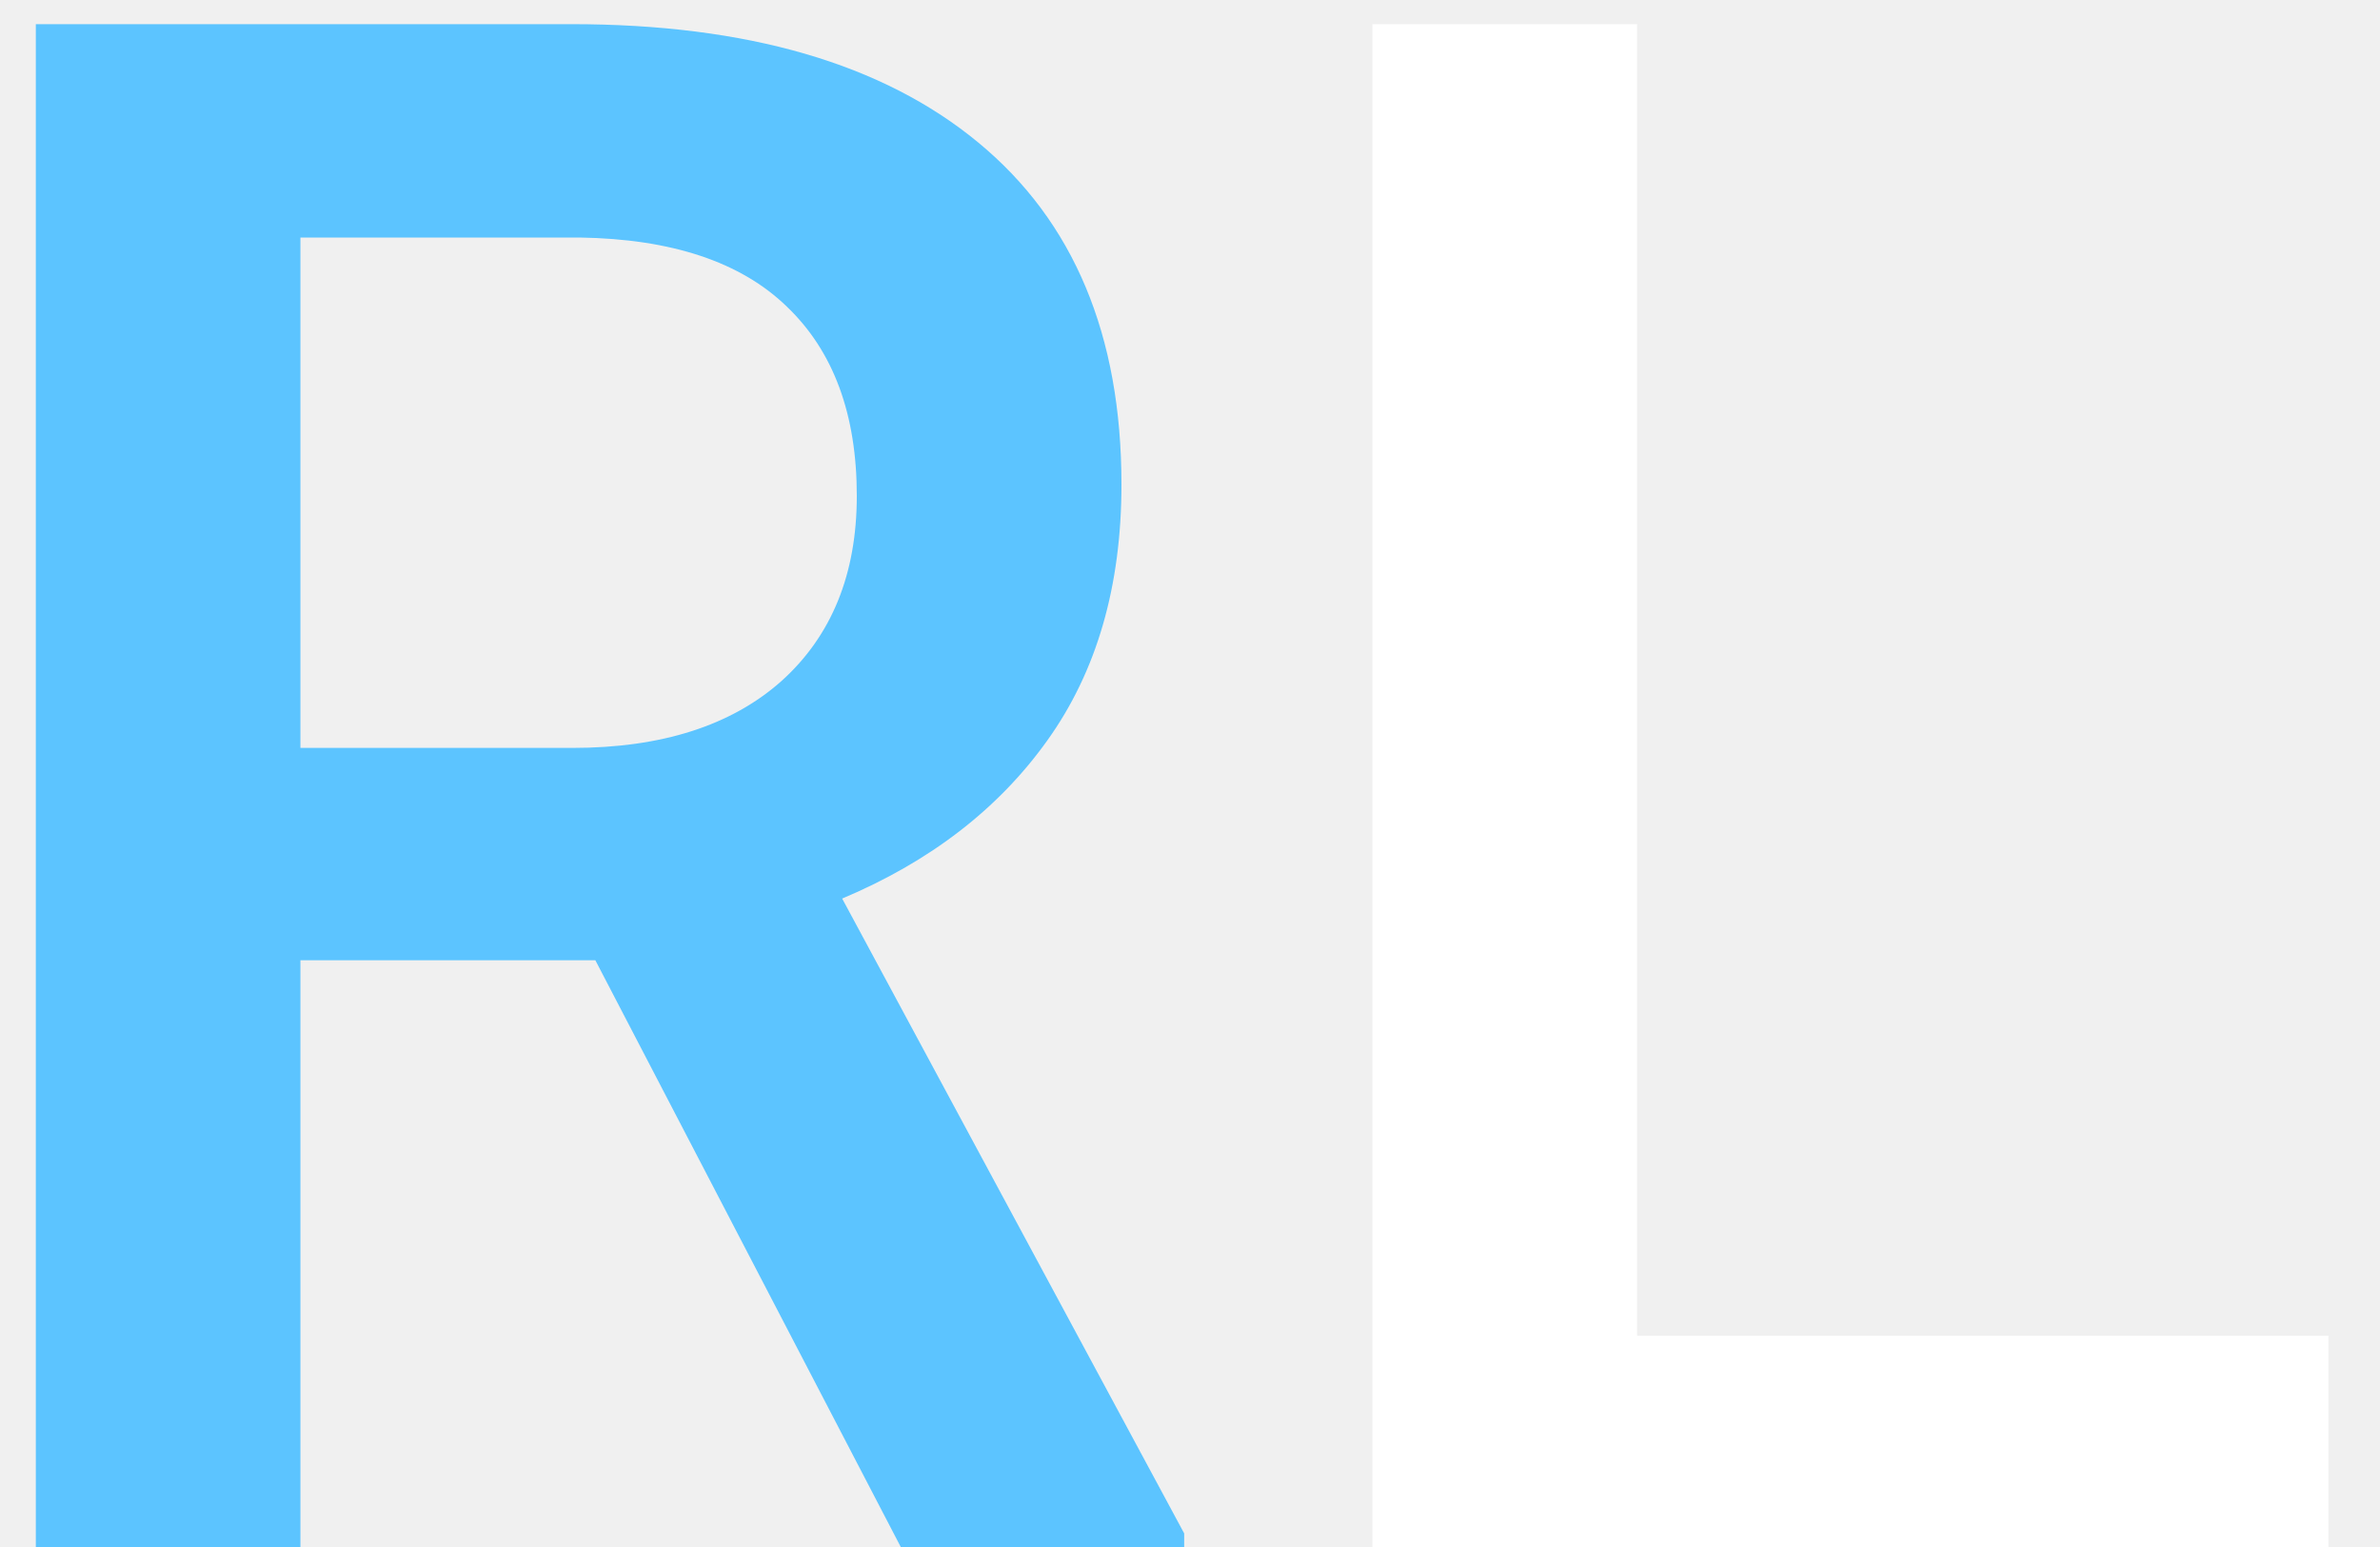
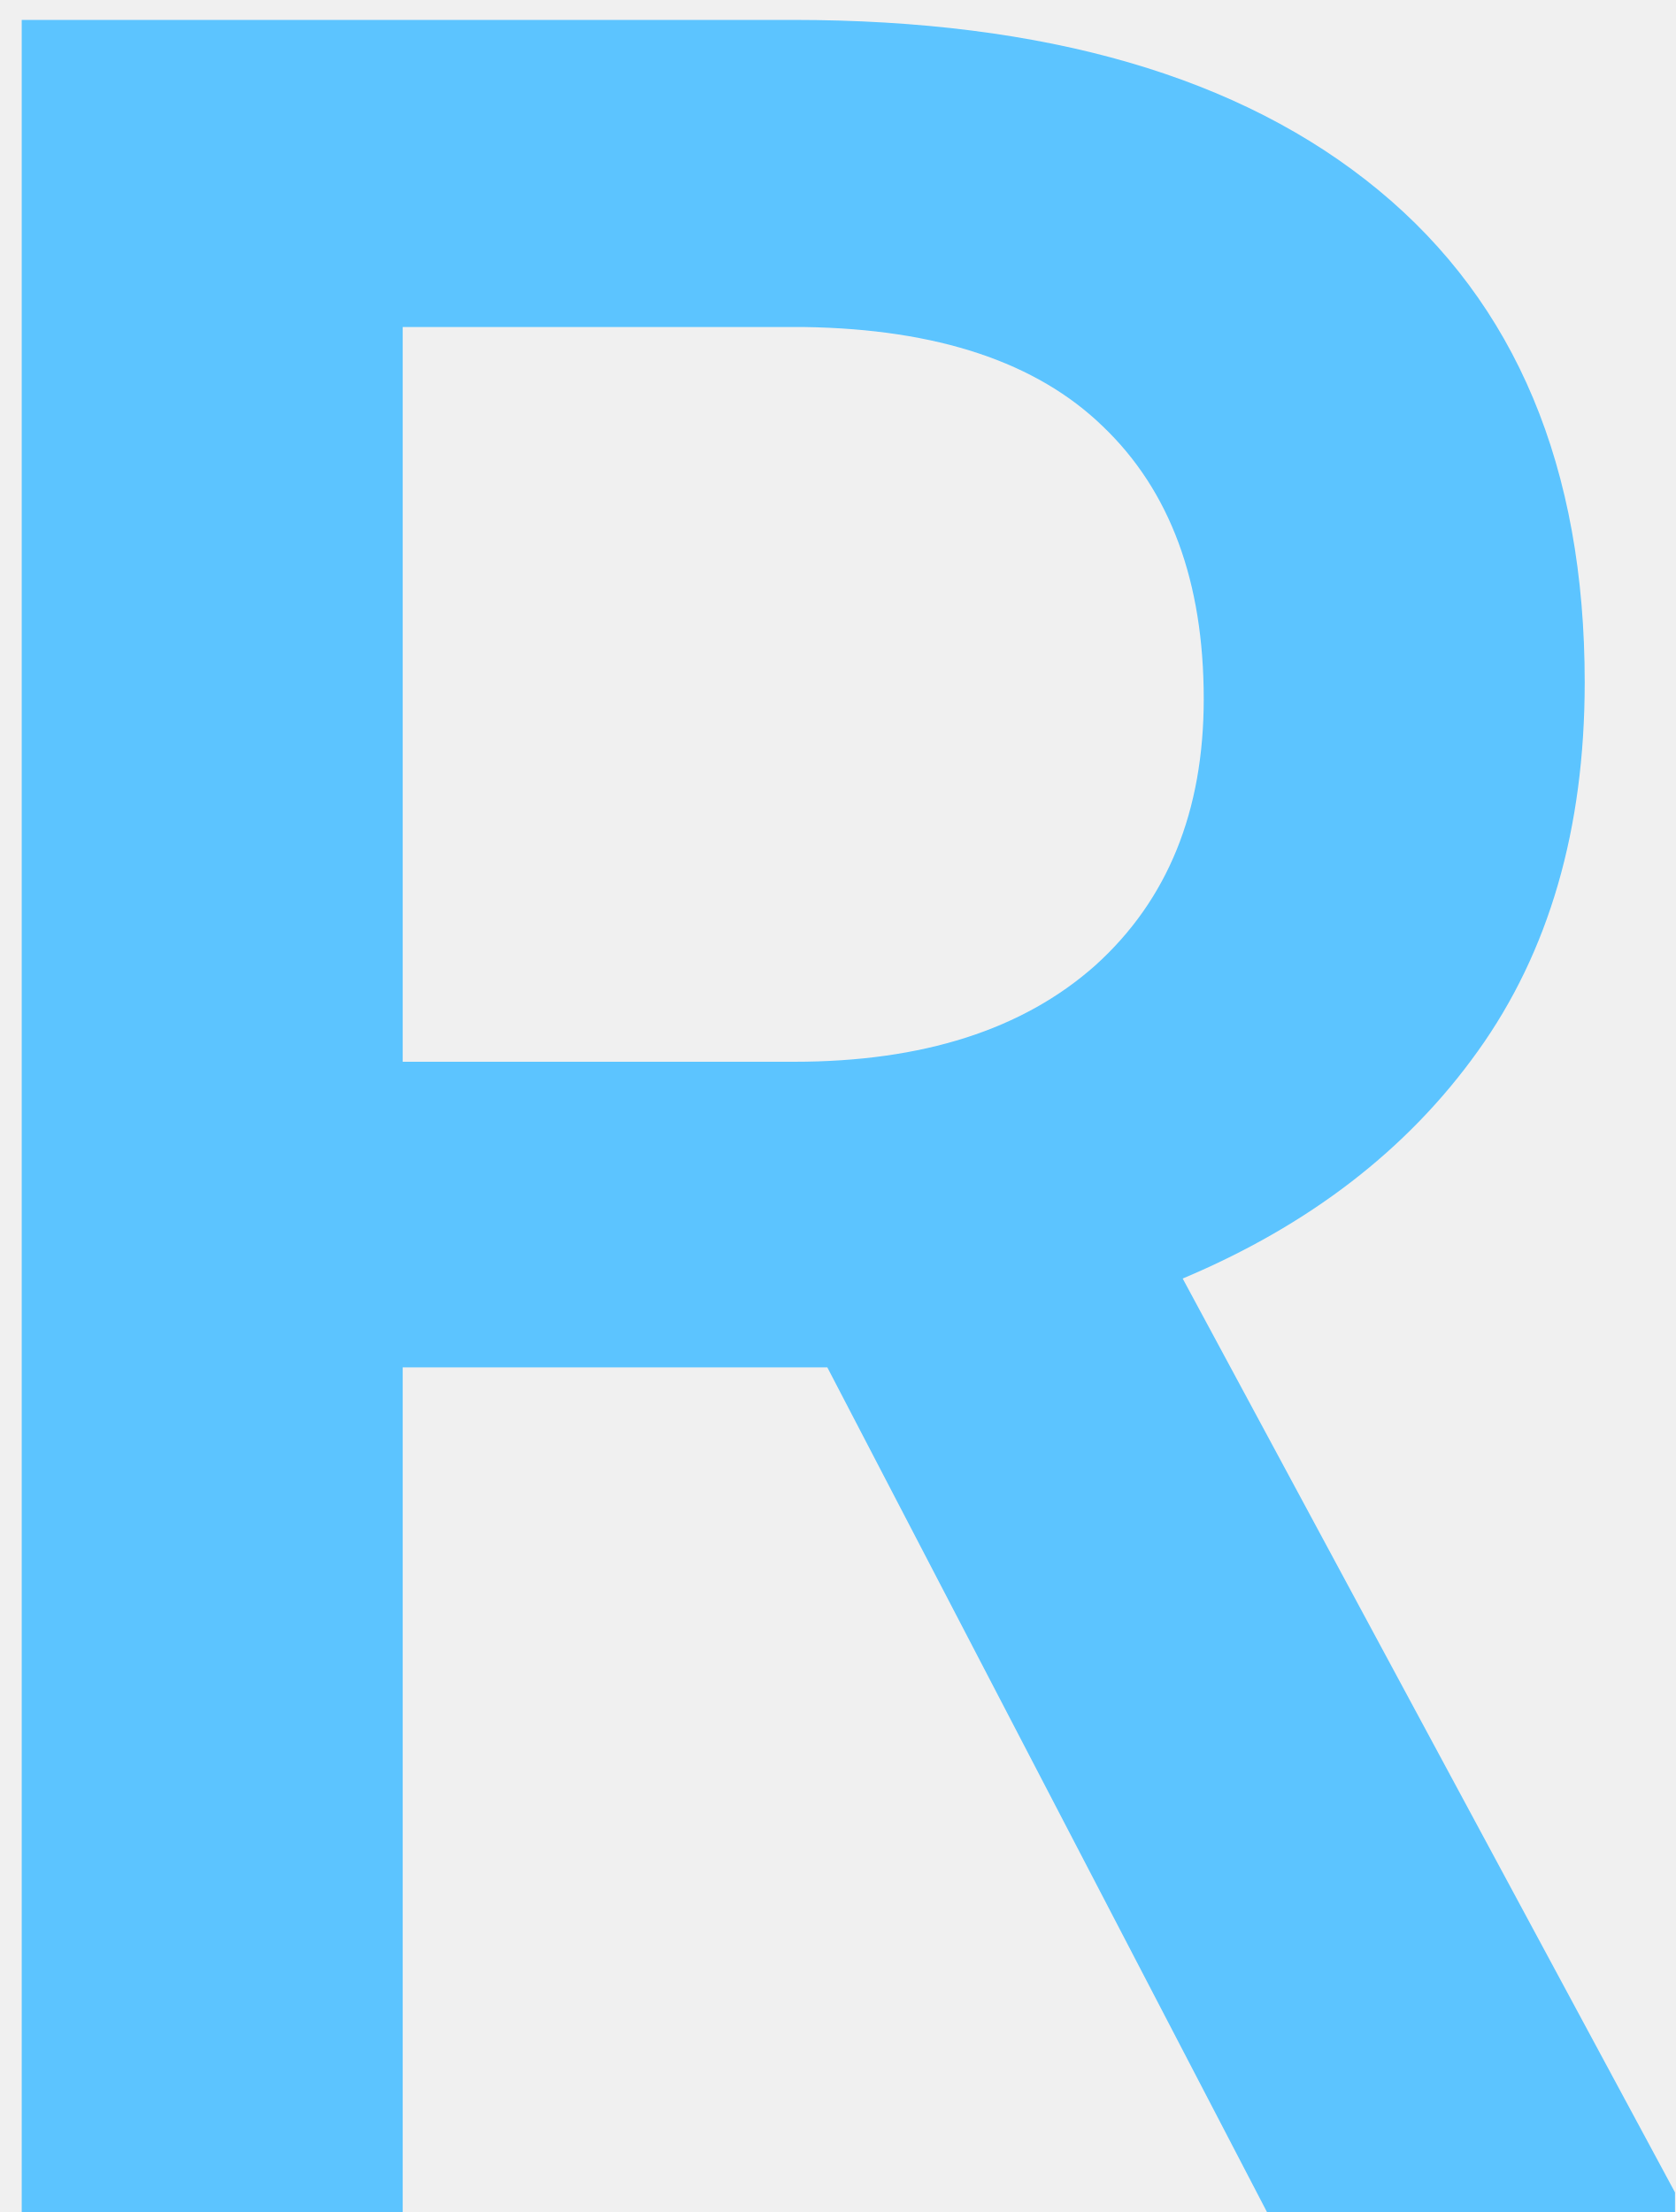
- <svg xmlns="http://www.w3.org/2000/svg" width="40" height="26" viewBox="0 0 40 26" fill="none">
-   <path d="M10.006 16.139H5.049V26H0.602V0.406H9.602C12.555 0.406 14.834 1.068 16.439 2.393C18.045 3.717 18.848 5.633 18.848 8.141C18.848 9.852 18.432 11.287 17.6 12.447C16.779 13.596 15.631 14.48 14.154 15.102L19.902 25.771V26H15.139L10.006 16.139ZM5.049 12.57H9.619C11.119 12.57 12.291 12.195 13.135 11.445C13.979 10.684 14.4 9.646 14.4 8.334C14.4 6.963 14.008 5.902 13.223 5.152C12.449 4.402 11.289 4.016 9.742 3.992H5.049V12.57Z" fill="#5CC4FF" />
-   <path d="M27.514 22.449H39.133V26H23.066V0.406H27.514V22.449Z" fill="white" />
+ <svg xmlns="http://www.w3.org/2000/svg" width="25" height="33" viewBox="0 0 25 33" fill="none">
+   <path d="M12.341 20.399H6.007V33H0.324V0.297H11.824C15.598 0.297 18.51 1.143 20.561 2.835C22.613 4.527 23.639 6.975 23.639 10.18C23.639 12.366 23.107 14.2 22.044 15.683C20.996 17.15 19.528 18.281 17.642 19.074L24.986 32.708V33H18.899L12.341 20.399ZM6.007 15.84H11.847C13.763 15.84 15.261 15.361 16.339 14.402C17.417 13.429 17.956 12.104 17.956 10.427C17.956 8.675 17.454 7.32 16.451 6.361C15.463 5.403 13.98 4.909 12.004 4.879H6.007V15.84Z" fill="#5CC4FF" />
</svg>
